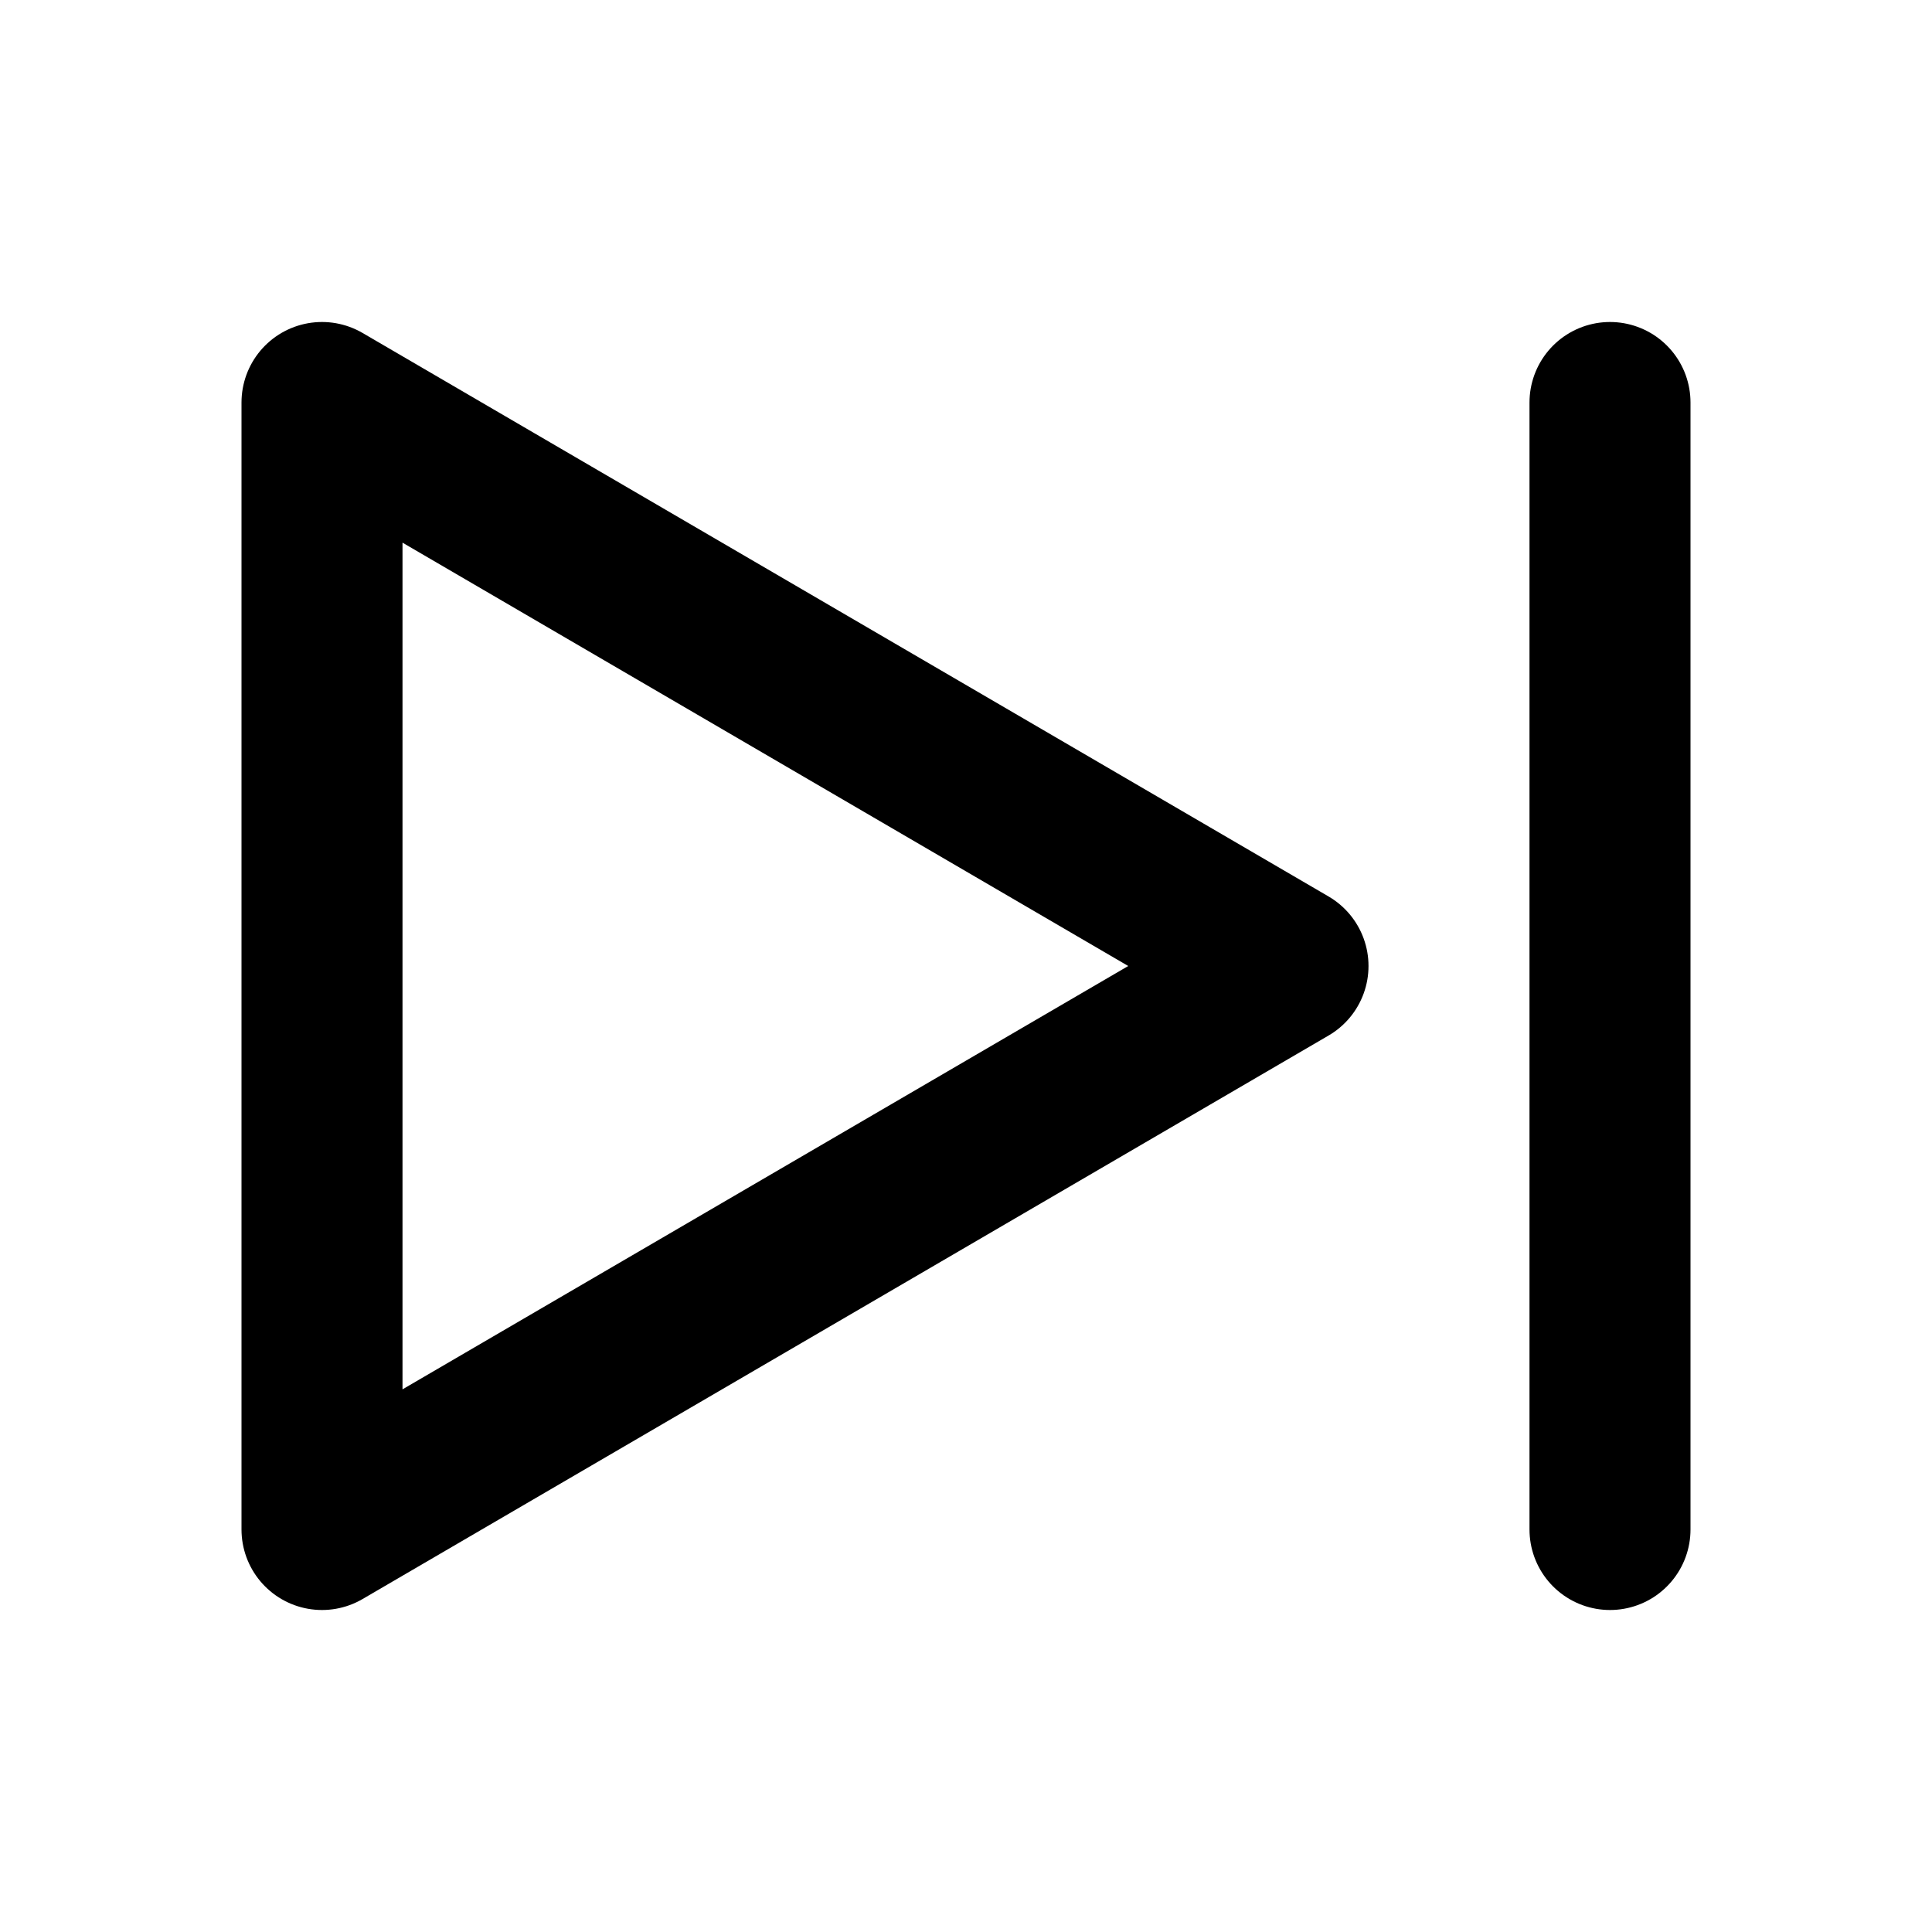
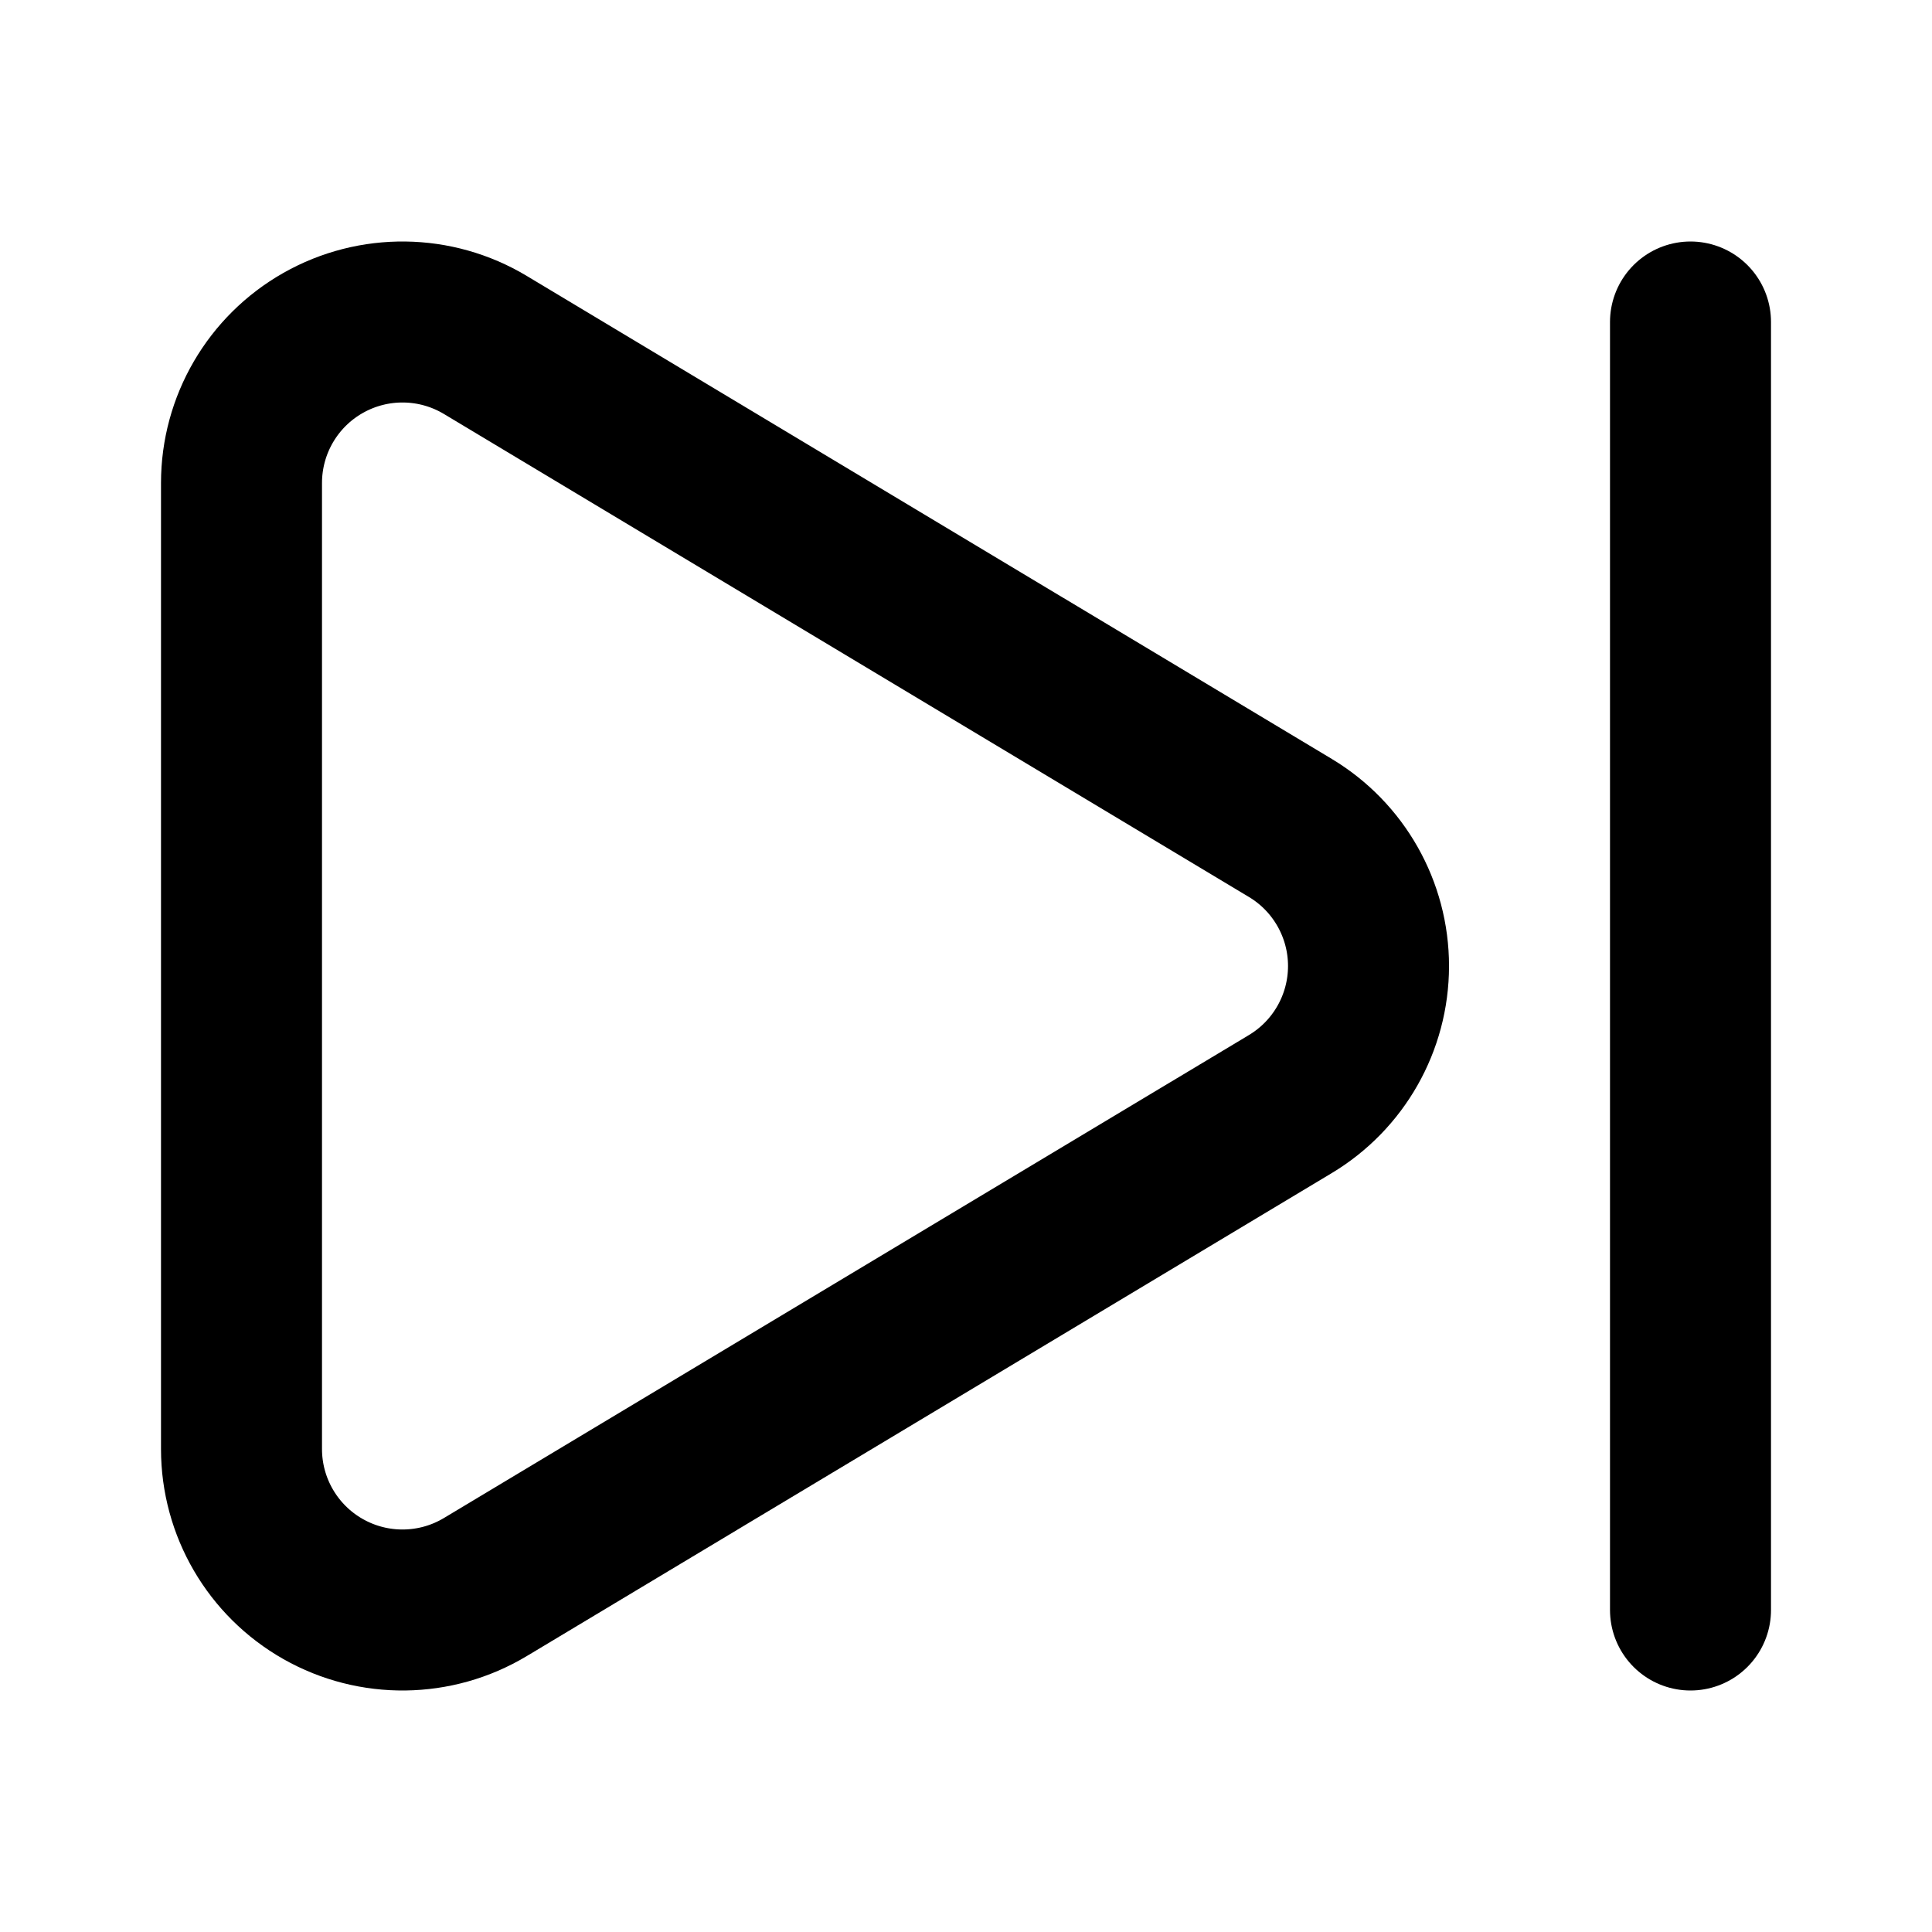
- <svg xmlns="http://www.w3.org/2000/svg" width="24" height="24" viewBox="0 0 24 24" fill="none" stroke="currentColor" stroke-width="2" stroke-linecap="round" stroke-linejoin="round" class="icon icon-tabler icons-tabler-outline icon-tabler-player-skip-forward">
-   <path stroke="none" d="M0 0h24v24H0z" fill="none" />
-   <path d="M4 5v14l12 -7l-12 -7" />
-   <path d="M20 5l0 14" />
+ <svg xmlns="http://www.w3.org/2000/svg" width="24" height="24" viewBox="0 0 24 24" fill="none" stroke="currentColor" stroke-width="2" stroke-linecap="round" stroke-linejoin="round" class="lucide lucide-skip-forward preview-icon">
+   <path d="M21 4v16" />
+   <path d="M6.029 4.285A2 2 0 0 0 3 6v12a2 2 0 0 0 3.029 1.715l9.997-5.998a2 2 0 0 0 .003-3.432z" />
</svg>
